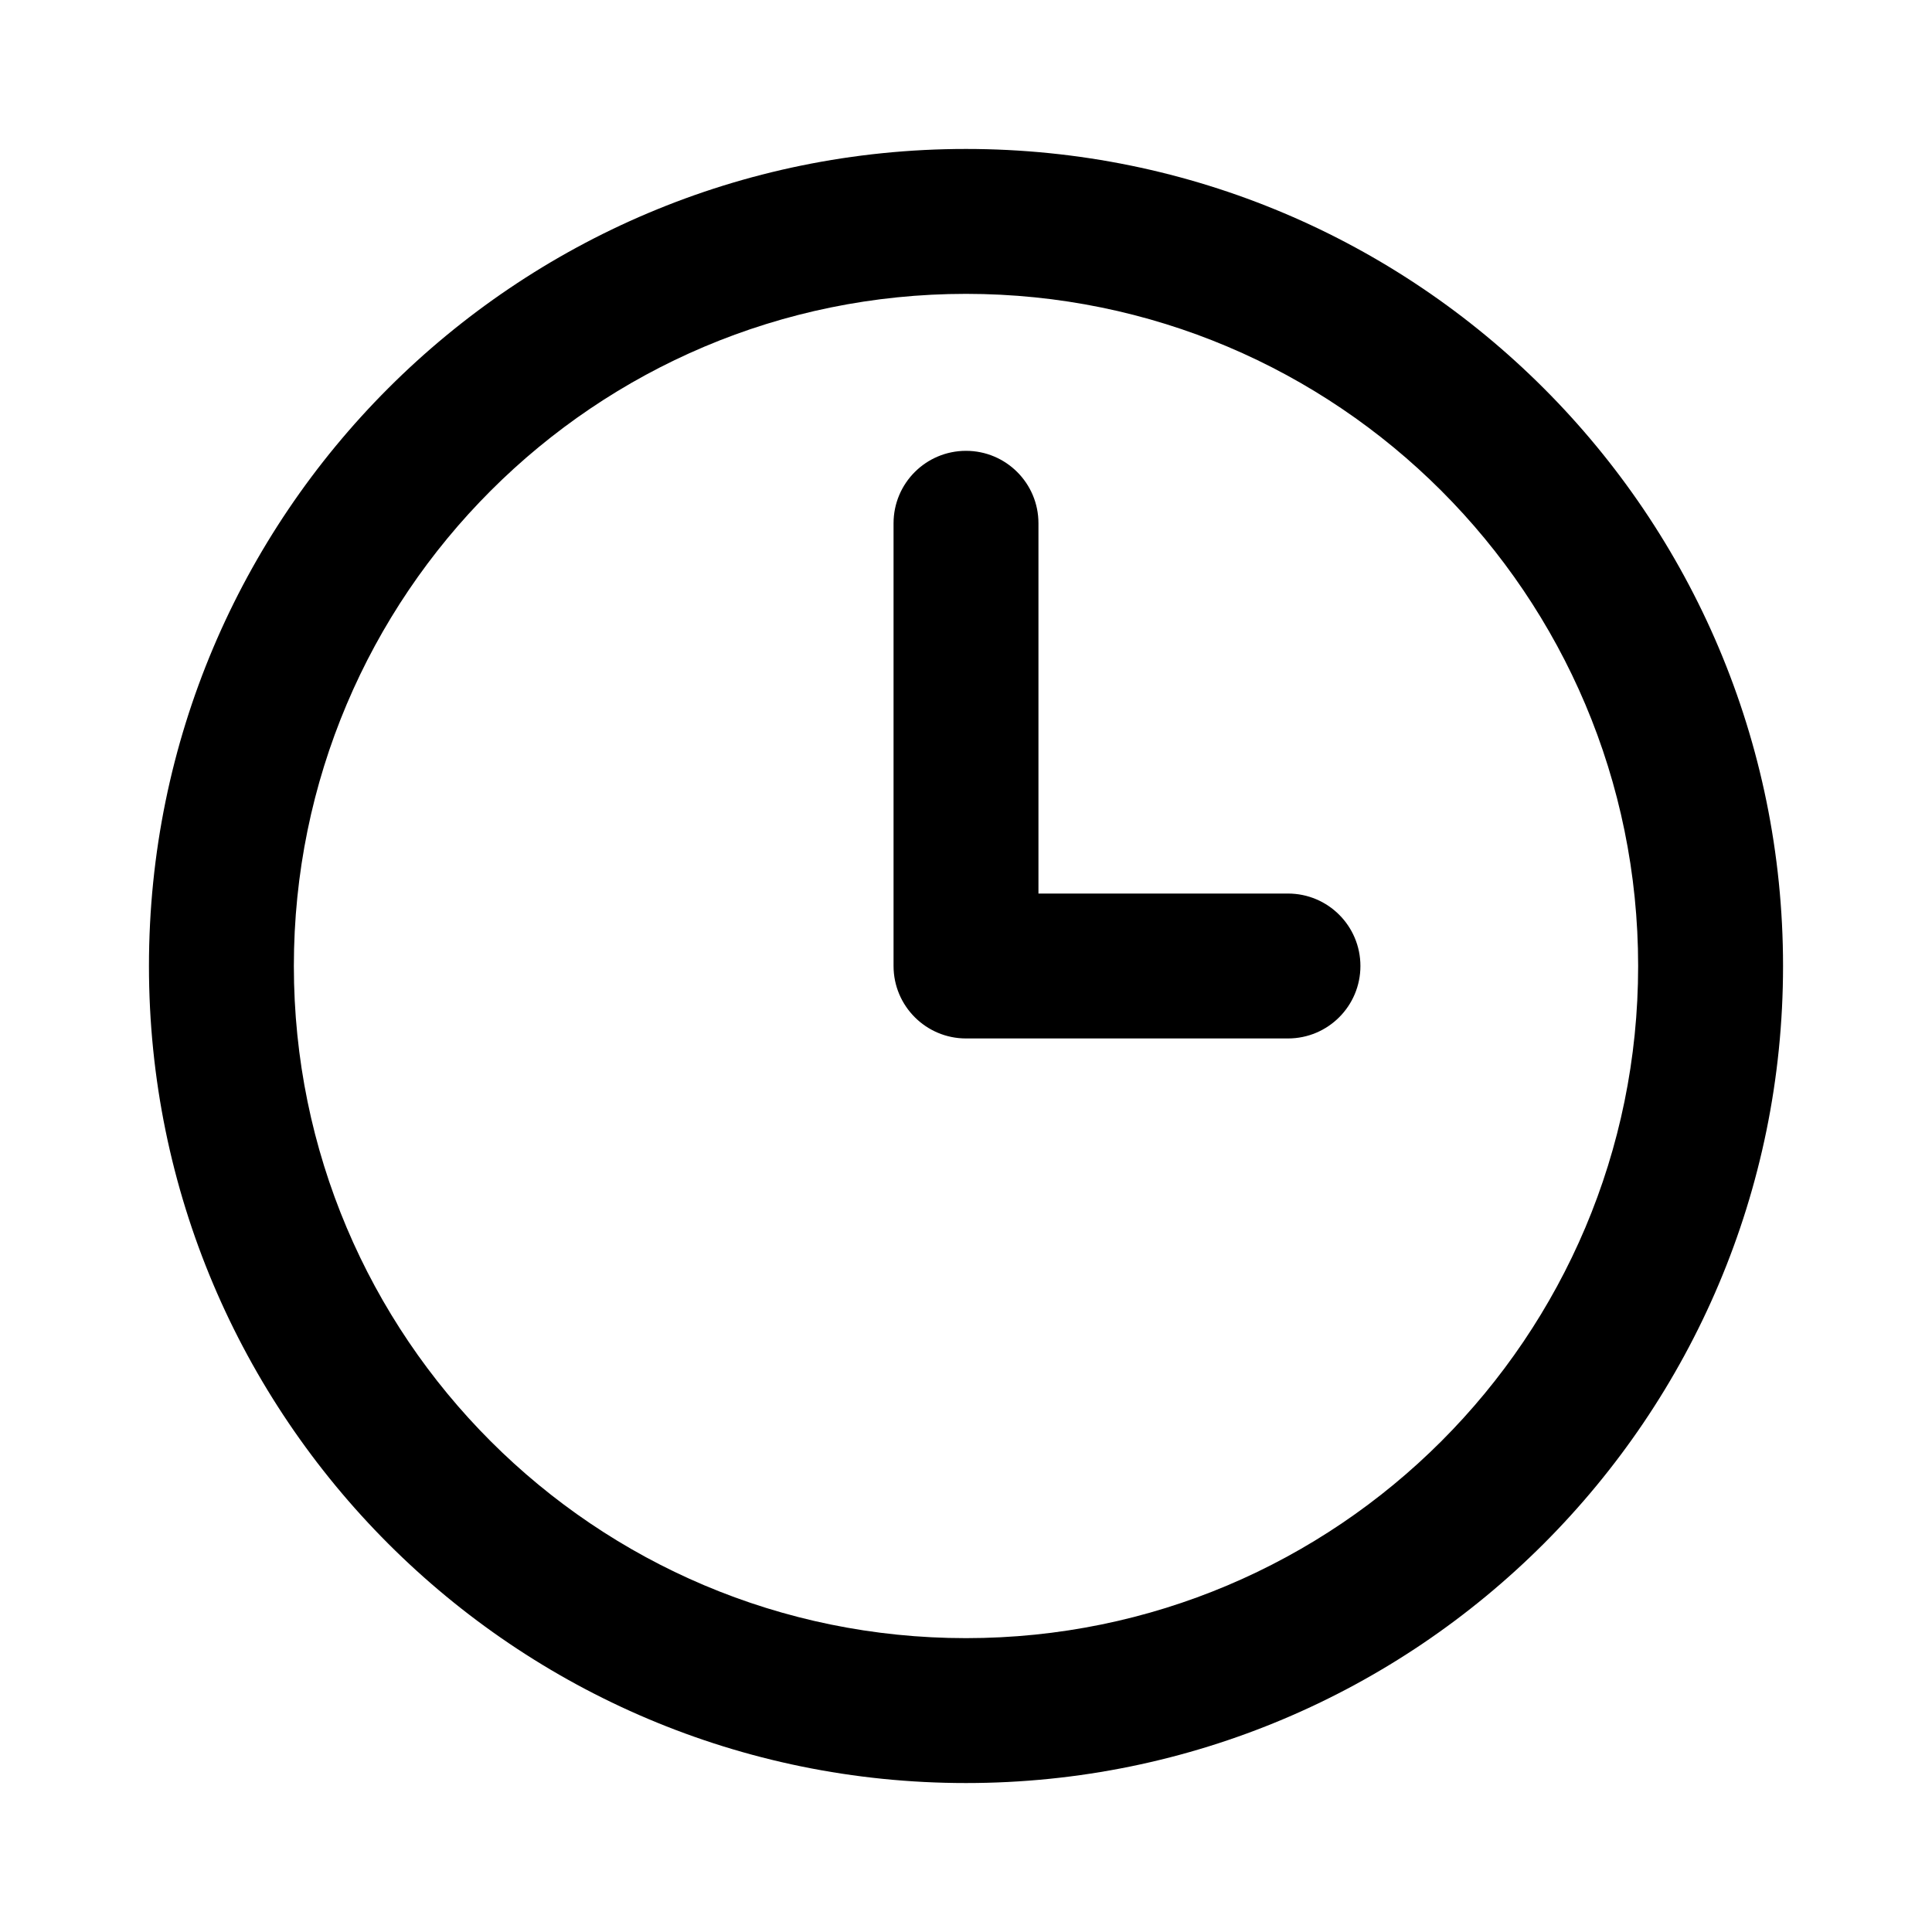
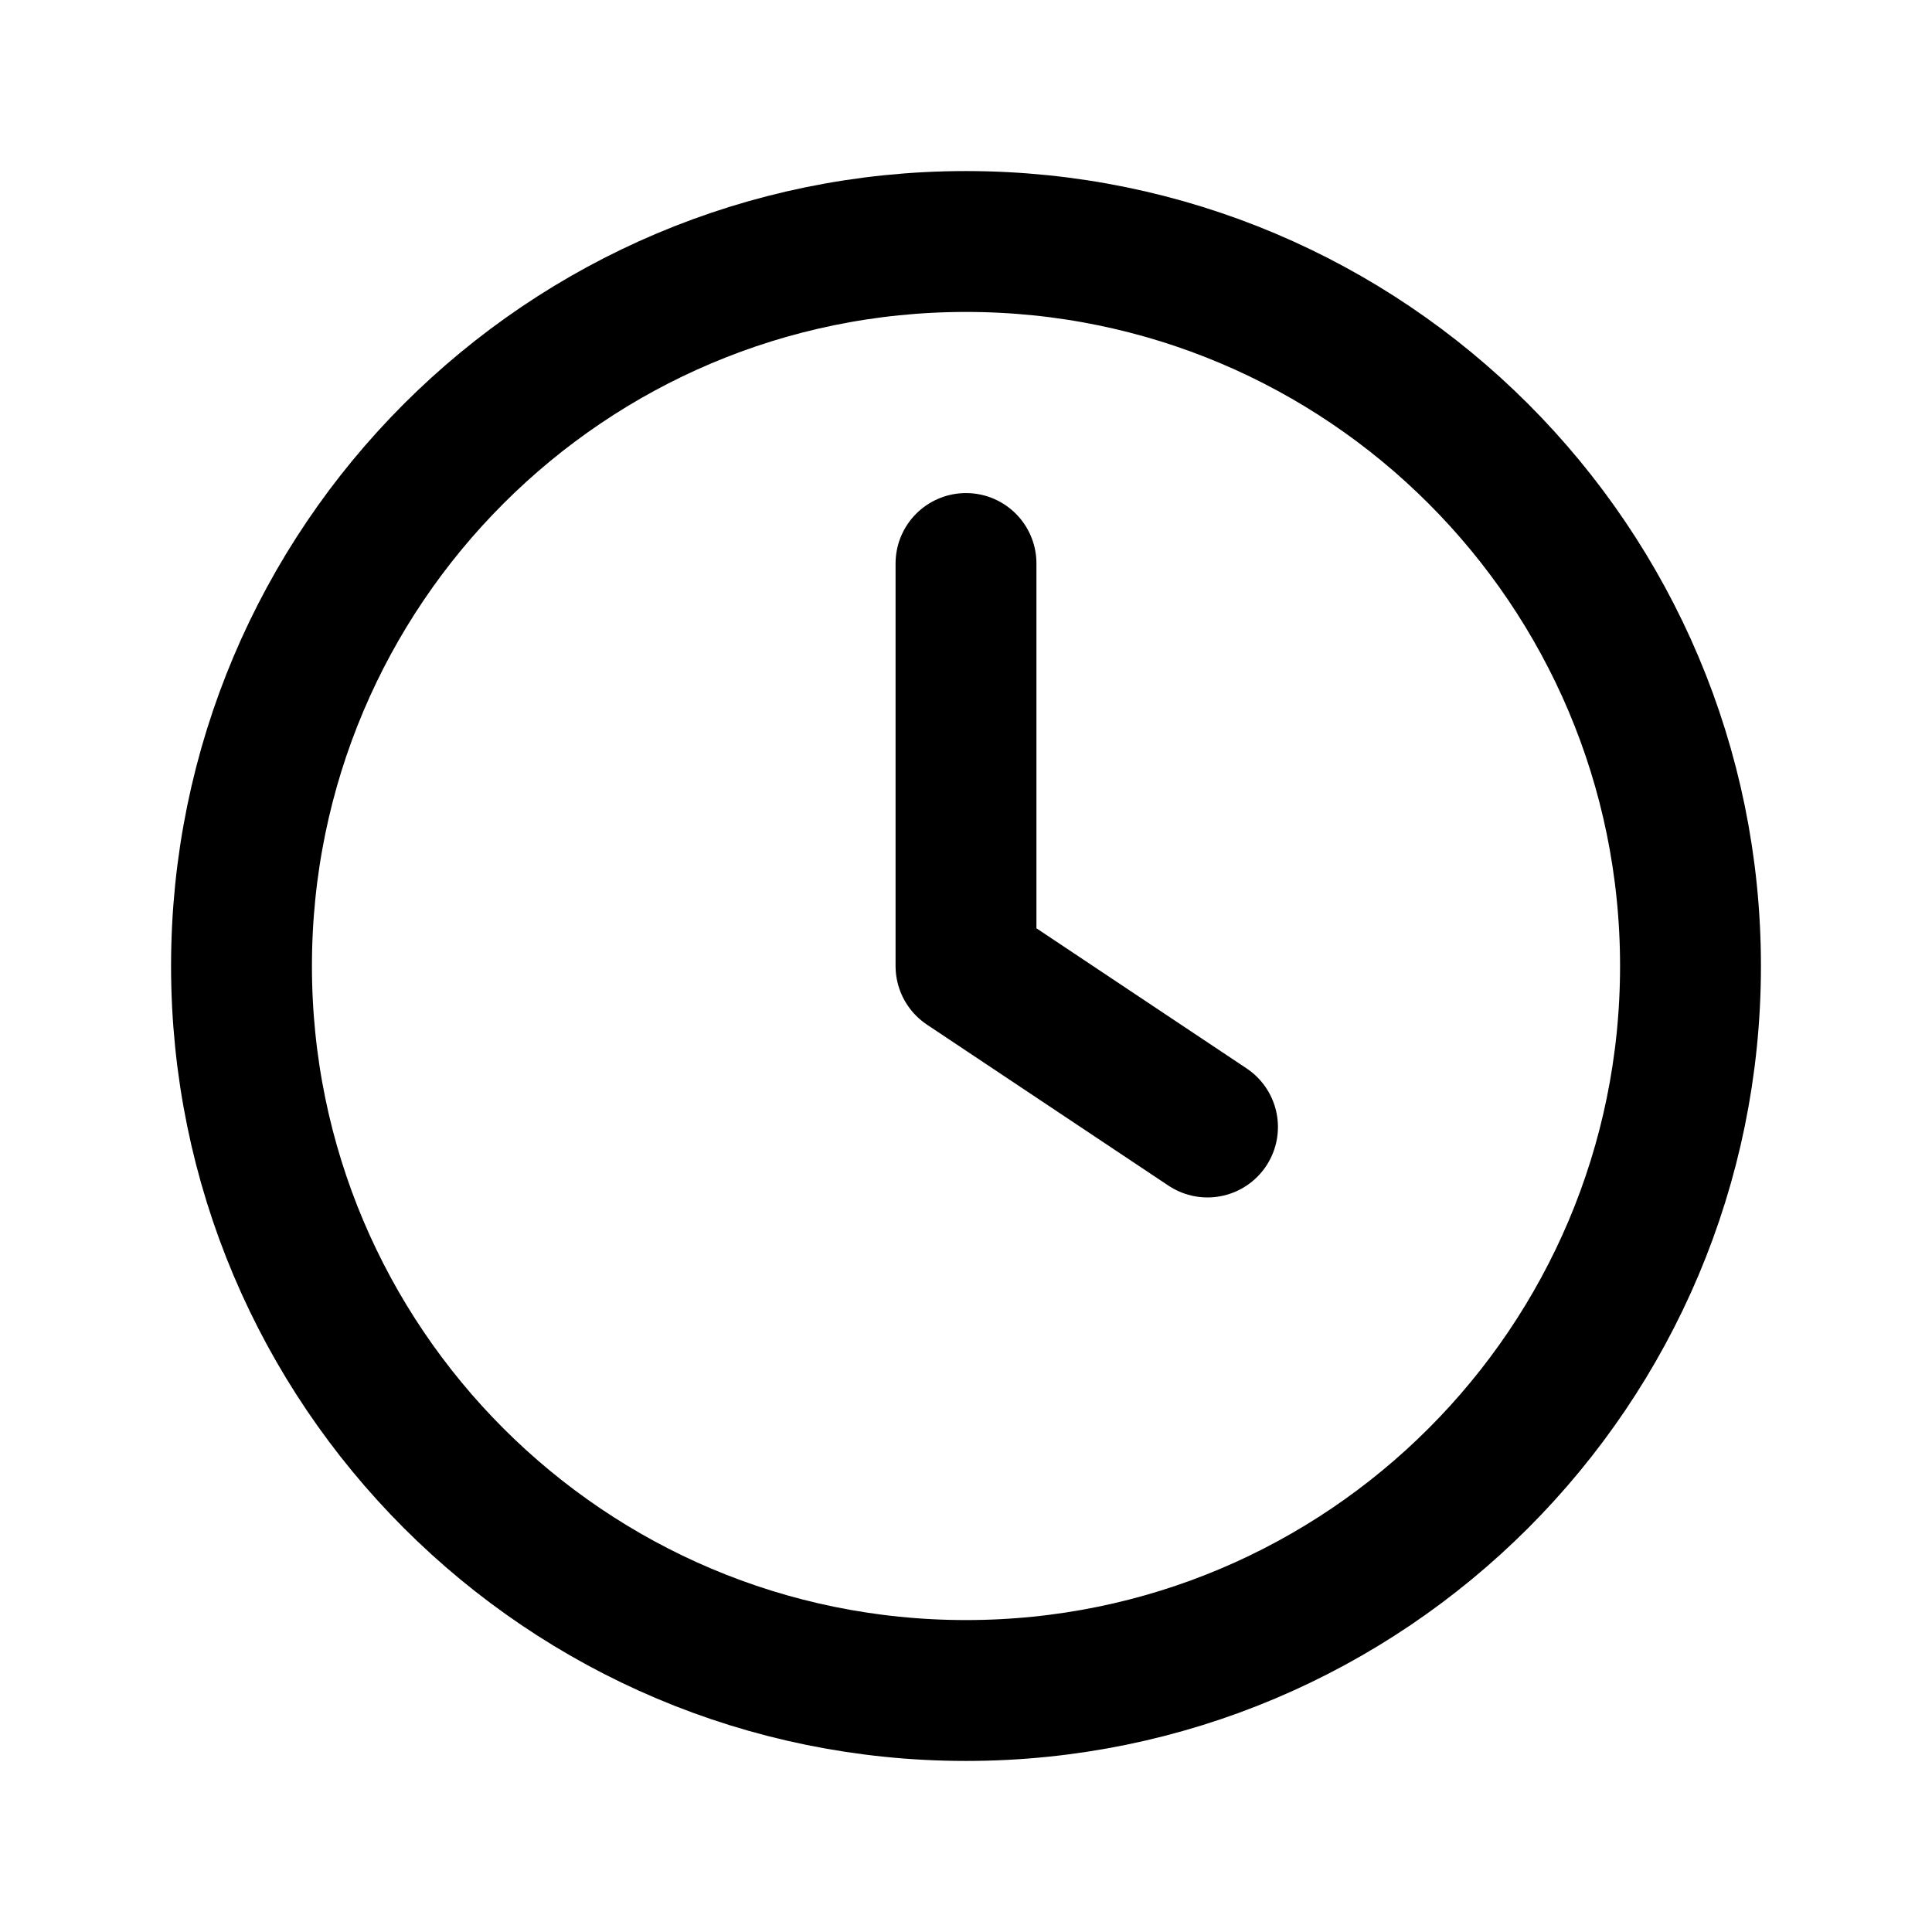
- <svg xmlns="http://www.w3.org/2000/svg" width="20" height="20" viewBox="0 0 20 20" fill="none">
-   <path fill-rule="evenodd" clip-rule="evenodd" d="M3.042 10C3.042 6.157 6.157 3.042 10 3.042C13.843 3.042 16.958 6.157 16.958 10C16.958 13.843 13.843 16.958 10 16.958C6.157 16.958 3.042 13.843 3.042 10ZM10 1.542C5.329 1.542 1.542 5.328 1.542 10C1.542 14.671 5.329 18.458 10 18.458C14.671 18.458 18.458 14.671 18.458 10C18.458 5.328 14.671 1.542 10 1.542ZM10 10.75C9.586 10.75 9.25 10.414 9.25 10V5.417C9.25 5.002 9.586 4.667 10 4.667C10.414 4.667 10.75 5.002 10.75 5.417V9.25H13.333C13.748 9.25 14.083 9.586 14.083 10C14.083 10.414 13.748 10.75 13.333 10.75H10H10Z" fill="currentColor" />
+ <svg xmlns="http://www.w3.org/2000/svg" viewBox="0 0 24 24" fill="none" stroke="currentColor" stroke-width="1.75" stroke-linecap="round" stroke-linejoin="round">
+   <circle cx="12" cy="12" r="9" />
+   <path d="M12 7v5l3 2" />
</svg>
